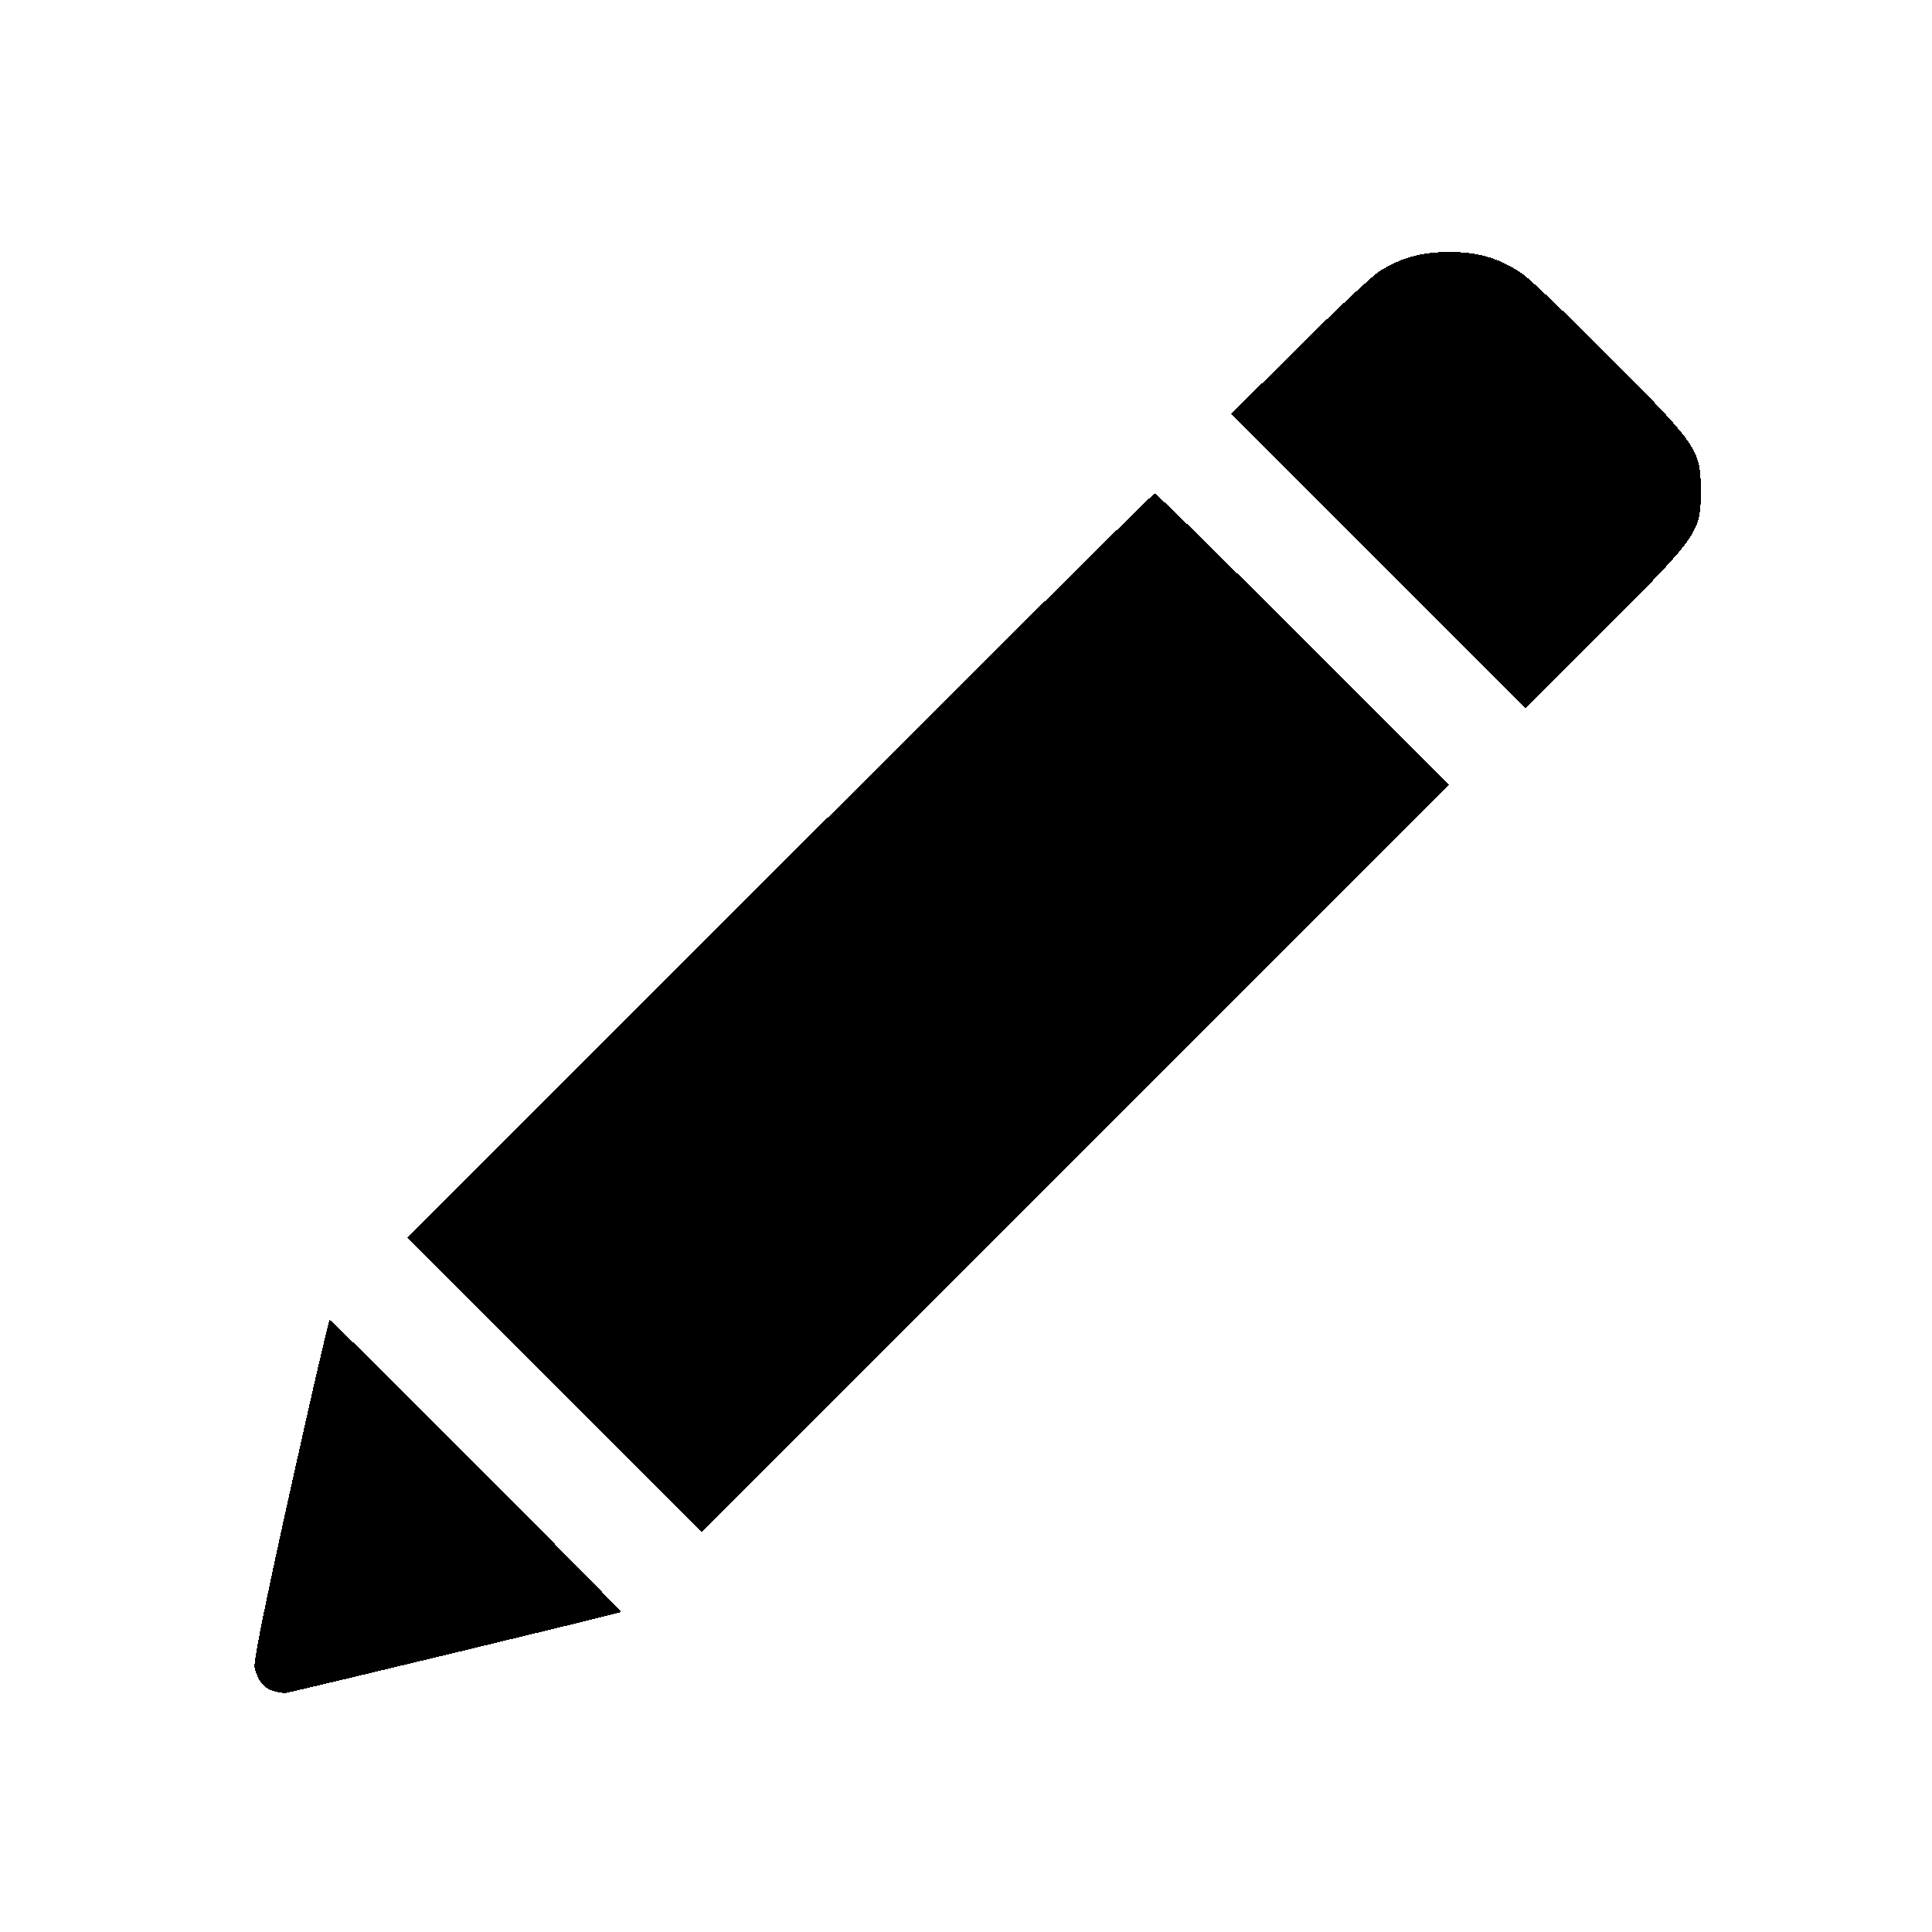
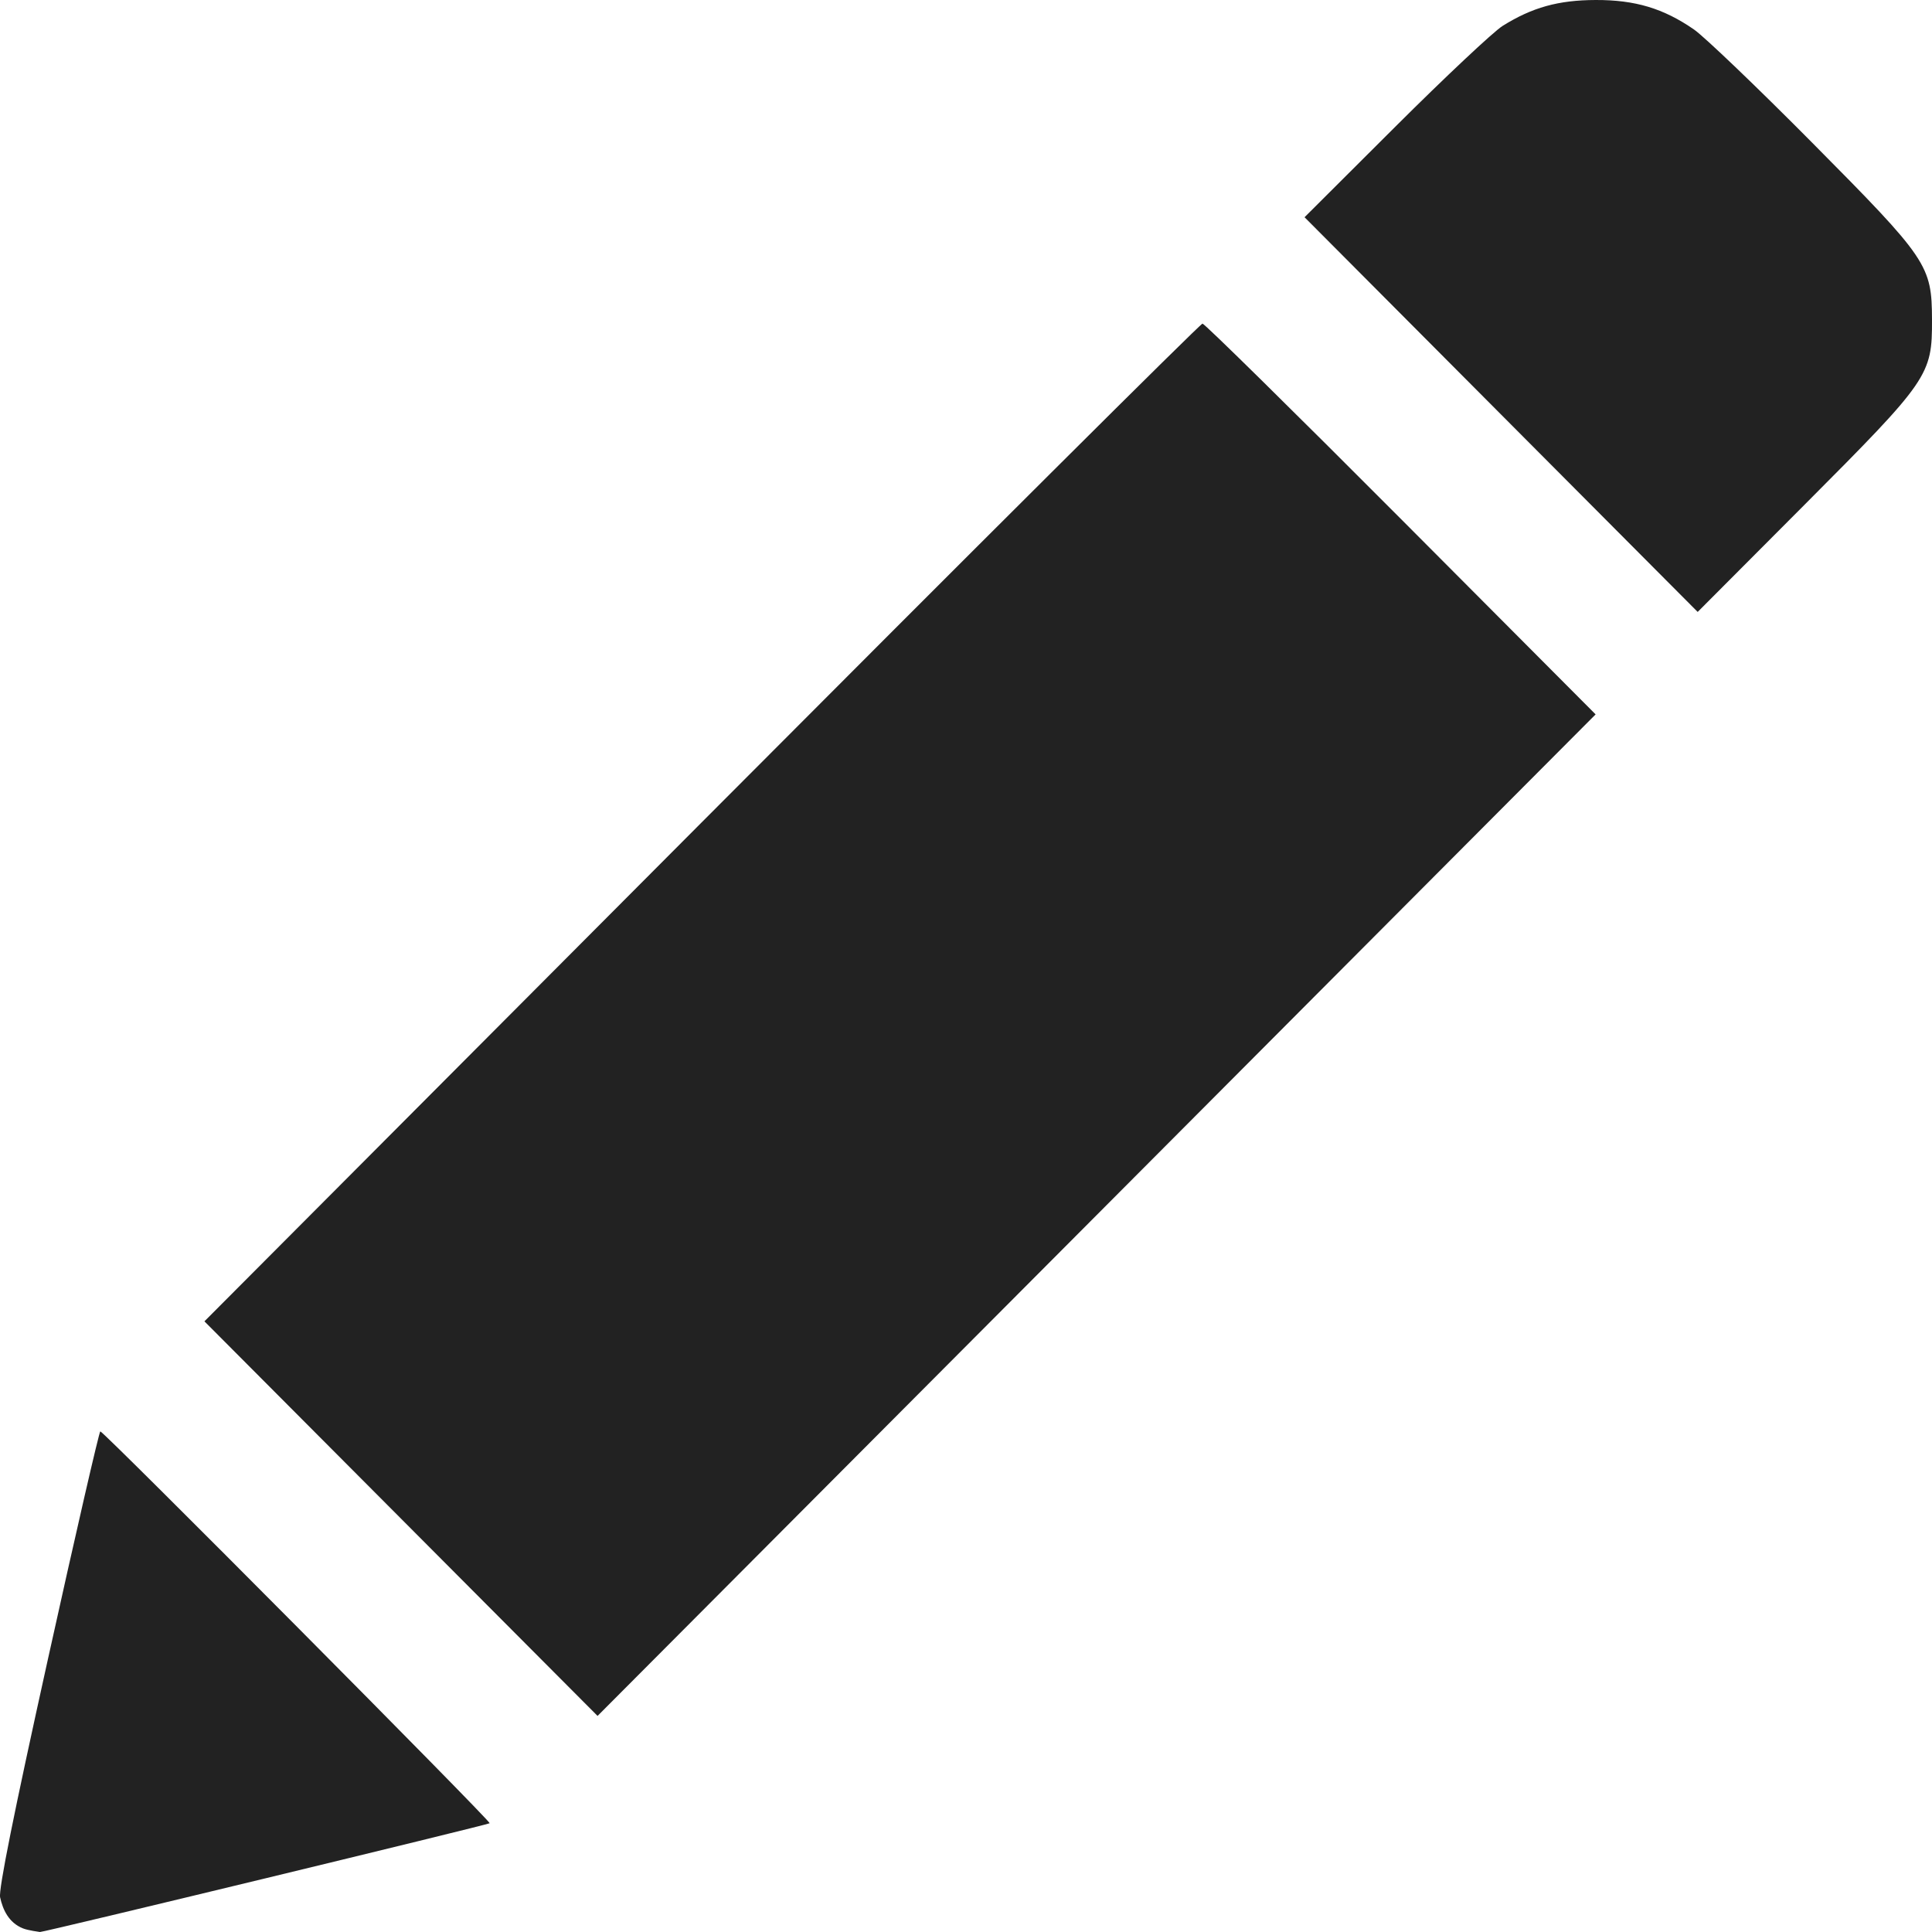
- <svg xmlns="http://www.w3.org/2000/svg" shape-rendering="crispEdges" width="64" height="64" viewBox="0 0 64 64" version="1.1" id="svg4450">
-   <defs id="defs4444" />
-   <g id="layer1">
-     <path id="path44" d="M 9,56 C 8.648,55.86 8.502,55.541 8.434,55.233 8.393,55.045 8.768,53.183 9.621,49.338 c 0.686,-3.091 1.27,-5.62 1.298,-5.62 0.084,0 9.702,9.646 9.655,9.683 C 20.524,53.442 9.491,56.102 9.422,56.09 9.396,56.085 9.129,56.051 9,56 Z M 18.375,45.875 13.501,40.999 25.829,28.671 c 6.78,-6.78 12.37,-12.328 12.422,-12.328 0.052,0 2.267,2.173 4.922,4.828 L 48,26 35.625,38.375 23.25,50.75 Z m 27.281,-27.283 -4.875,-4.877 2.25,-2.236 c 1.238,-1.23 2.435,-2.351 2.662,-2.492 0.735,-0.458 1.382,-0.637 2.307,-0.64 0.978,-0.003 1.681,0.207 2.438,0.728 0.258,0.178 1.574,1.434 2.926,2.792 2.874,2.888 2.973,3.034 2.978,4.384 0.005,1.37 -0.076,1.486 -3.166,4.575 l -2.644,2.643 z" style="fill:#000000;stroke-width:0.094" />
-   </g>
+ <svg xmlns="http://www.w3.org/2000/svg" width="64" height="64" viewBox="0 0 64 64" version="1.1" xml:space="preserve" style="fill-rule:evenodd;clip-rule:evenodd;stroke-linejoin:round;stroke-miterlimit:2;" id="svg1">
+   <defs id="defs1" />
+   <path id="path44" d="M 0.76,63.88 C 0.29,63.692 0.094,63.264 0.004,62.851 -0.051,62.599 0.45,60.103 1.59,54.95 c 0.916,-4.144 1.696,-7.534 1.733,-7.534 0.112,0 12.96,12.931 12.898,12.981 C 16.154,60.451 1.416,64.016 1.324,64 1.29,63.994 0.932,63.949 0.76,63.88 Z M 13.284,50.307 6.772,43.771 23.24,27.246 C 32.297,18.157 39.764,10.72 39.834,10.72 c 0.069,0 3.027,2.913 6.574,6.472 L 52.857,23.665 36.326,40.253 19.795,56.842 Z M 49.726,13.733 43.215,7.196 46.22,4.199 C 47.873,2.551 49.473,1.048 49.776,0.858 50.757,0.245 51.622,0.004 52.858,0 c 1.306,-0.004 2.245,0.277 3.256,0.976 0.344,0.238 2.103,1.922 3.908,3.742 3.84,3.871 3.972,4.066 3.978,5.876 0.006,1.837 -0.102,1.993 -4.23,6.134 l -3.532,3.543 z" style="fill-rule:nonzero;fill:#222222;fill-opacity:1" />
</svg>
